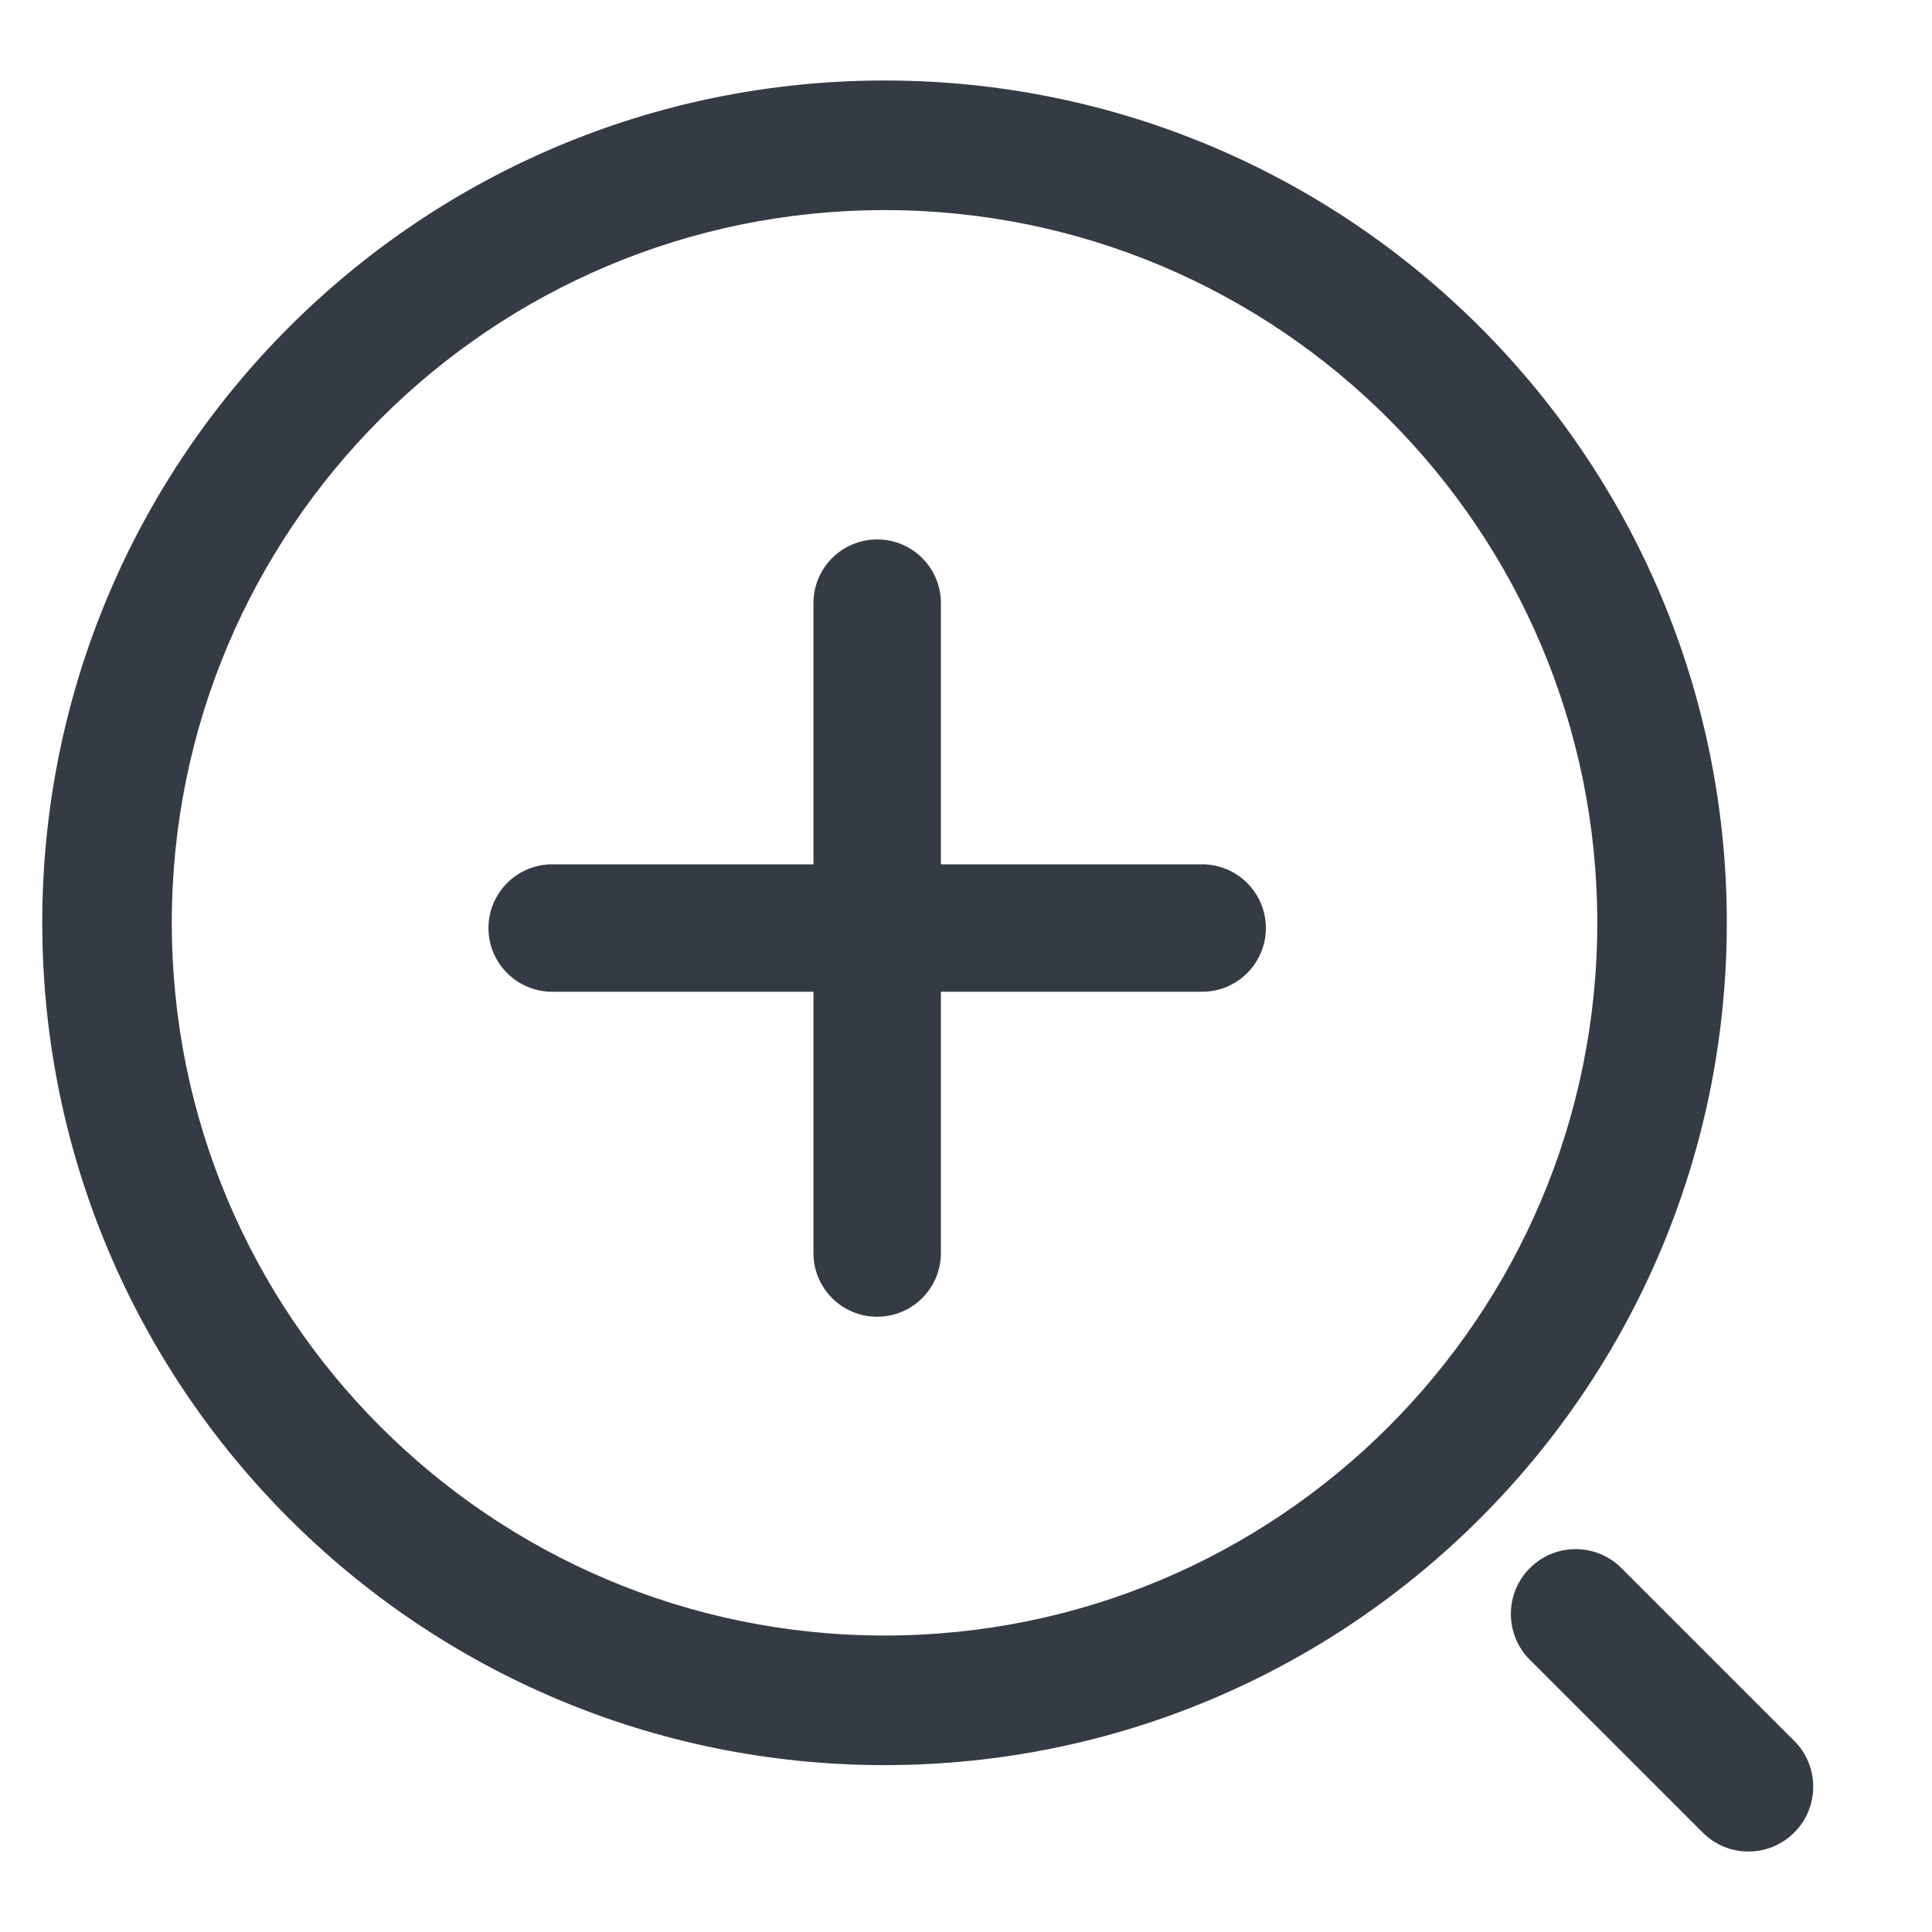
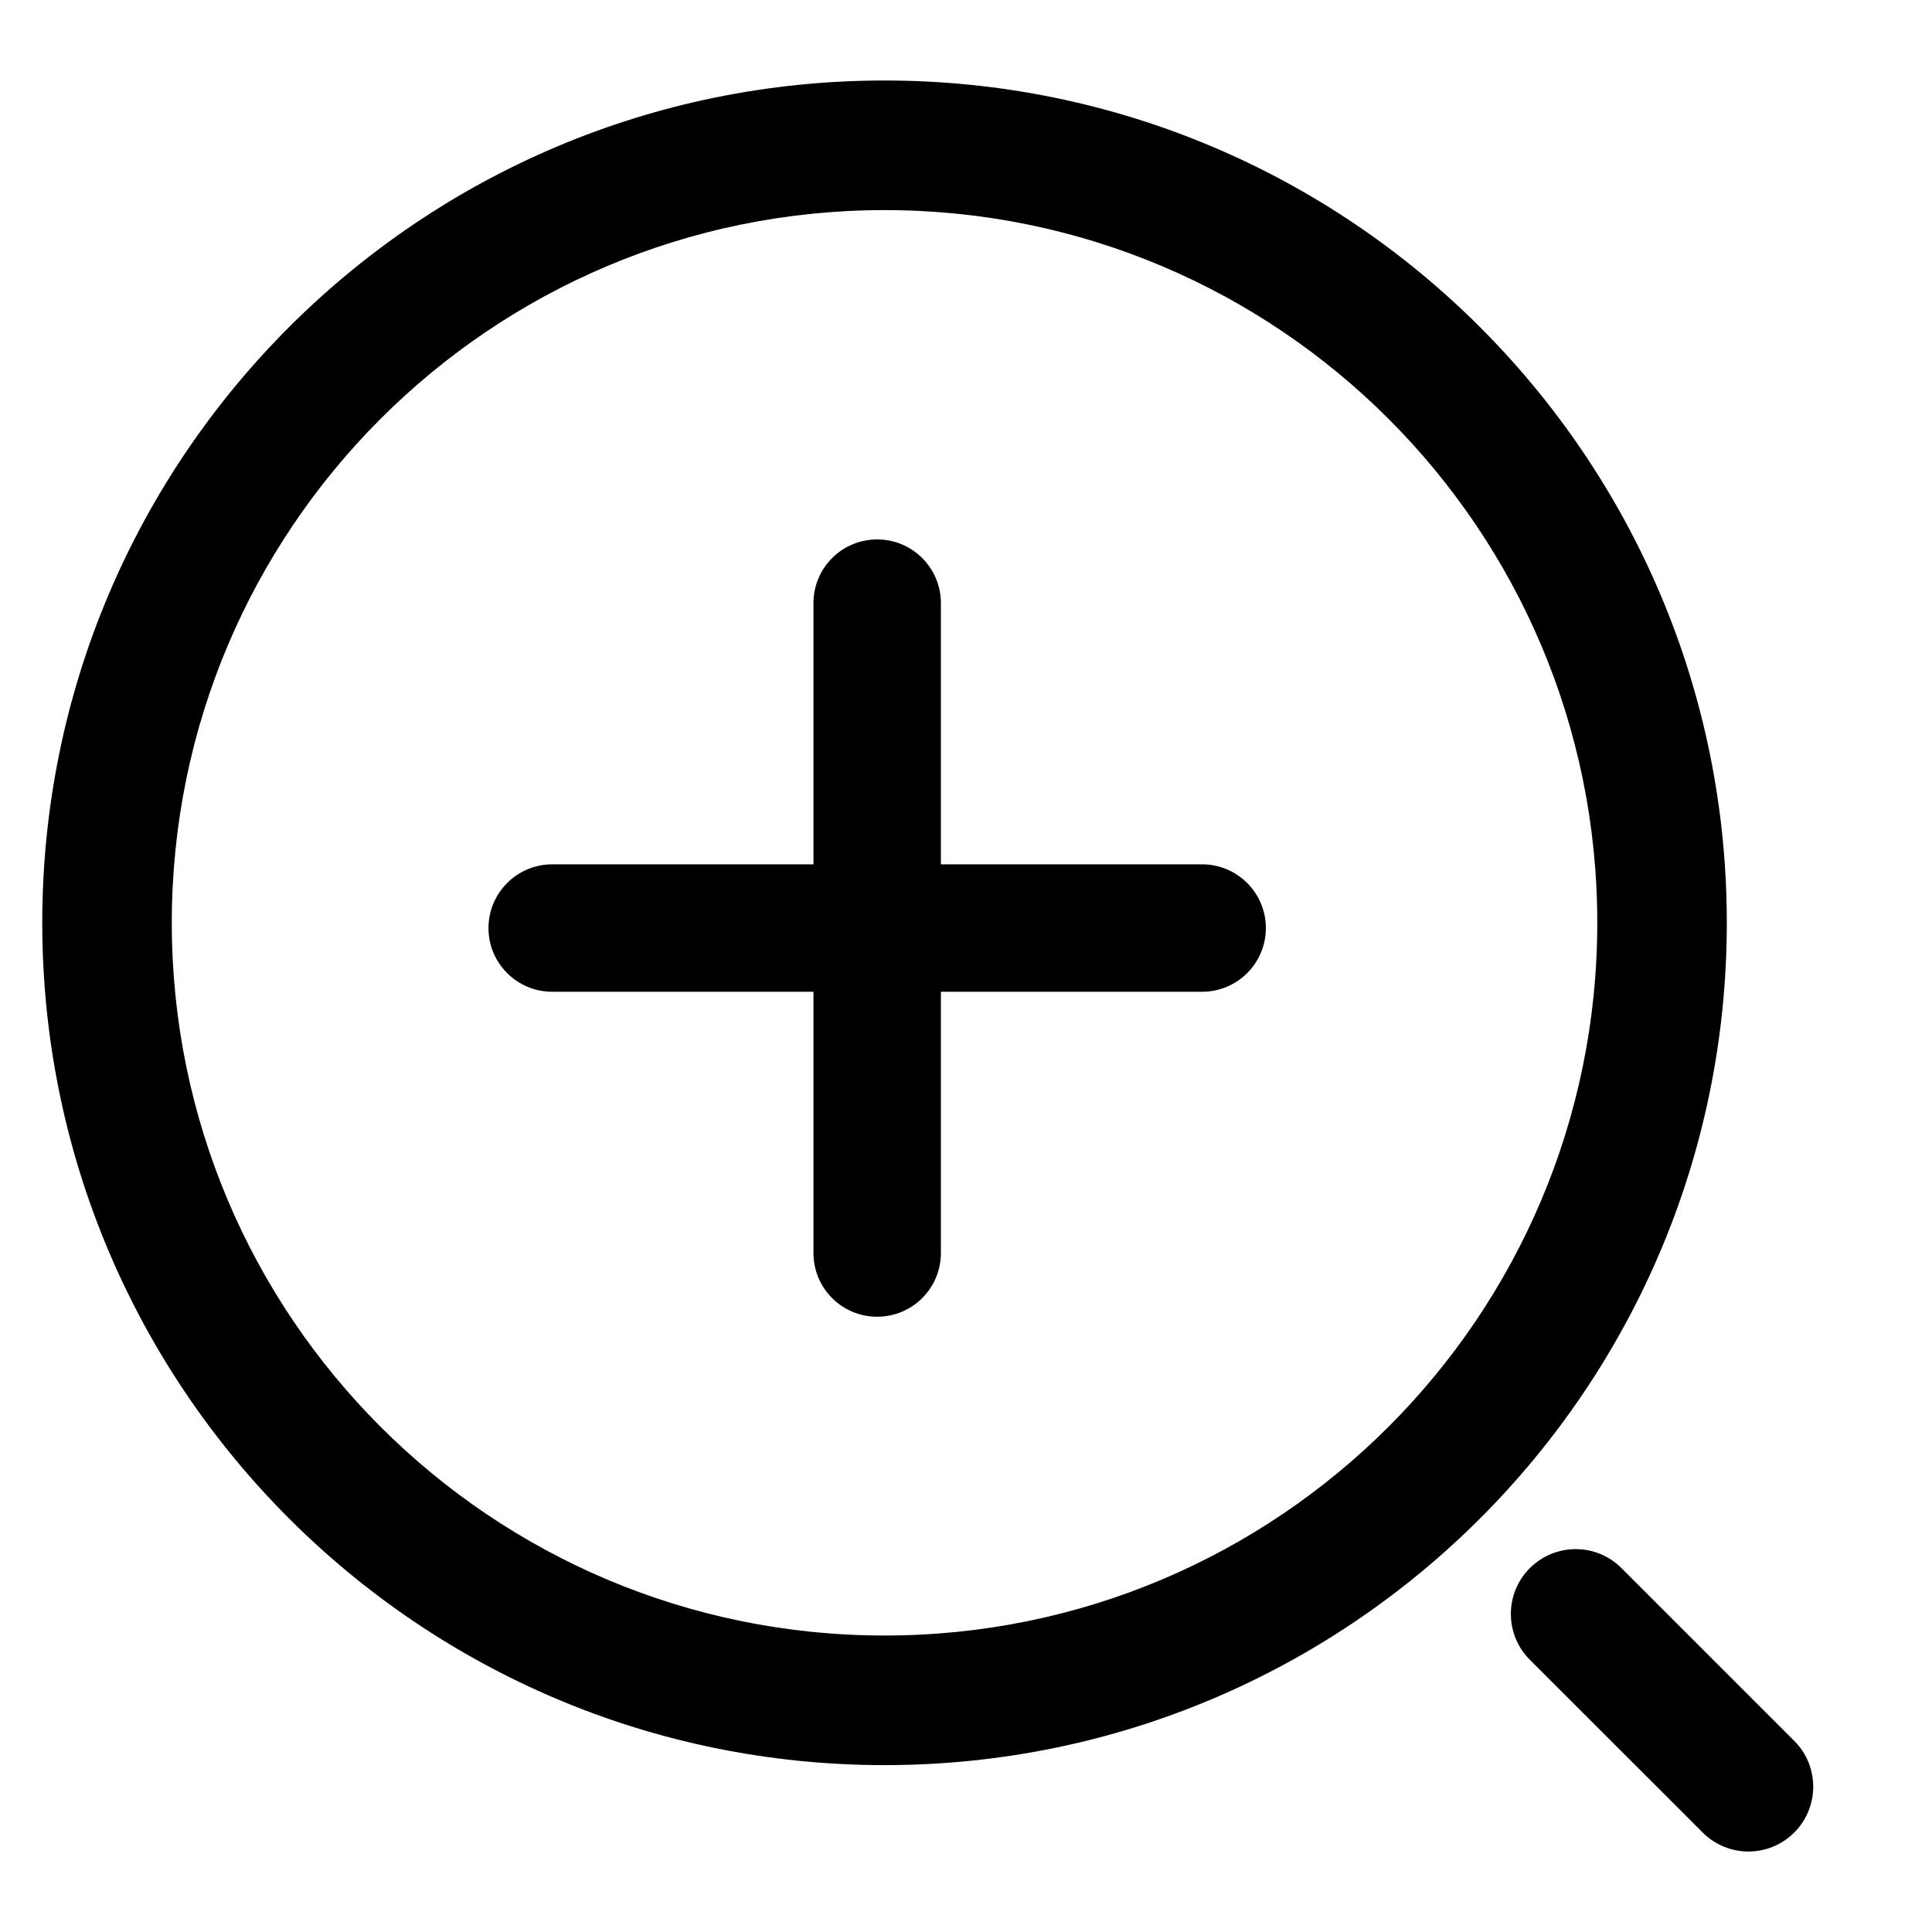
<svg xmlns="http://www.w3.org/2000/svg" width="24" height="24" viewBox="0 0 24 24" fill="none">
-   <path fill-rule="evenodd" clip-rule="evenodd" d="M2.134 11.463C2.134 6.574 6.098 2.61 10.988 2.61C15.878 2.61 19.842 6.574 19.842 11.463C19.842 16.353 15.878 20.317 10.988 20.317C6.098 20.317 2.134 16.353 2.134 11.463ZM10.988 1C5.209 1 0.525 5.685 0.525 11.463C0.525 17.242 5.209 21.927 10.988 21.927C16.767 21.927 21.451 17.242 21.451 11.463C21.451 5.685 16.767 1 10.988 1ZM20.143 19.48C19.828 19.165 19.319 19.165 19.004 19.48C18.69 19.794 18.69 20.304 19.004 20.618L21.151 22.764C21.465 23.079 21.975 23.079 22.289 22.764C22.603 22.45 22.603 21.94 22.289 21.626L20.143 19.48Z" fill="#353B45" />
-   <path d="M14.933 10.737H11.688V7.492C11.688 7.055 11.334 6.701 10.897 6.701C10.459 6.701 10.105 7.055 10.105 7.492V10.737H6.86C6.423 10.737 6.068 11.092 6.068 11.529C6.068 11.966 6.423 12.32 6.86 12.32H10.105V15.566C10.105 16.003 10.459 16.357 10.896 16.357C11.334 16.357 11.688 16.003 11.688 15.566V12.32H14.933C15.37 12.32 15.725 11.966 15.725 11.529C15.725 11.092 15.37 10.737 14.933 10.737Z" fill="#353B45" />
+   <path fill-rule="evenodd" clip-rule="evenodd" d="M2.134 11.463C2.134 6.574 6.098 2.61 10.988 2.61C15.878 2.61 19.842 6.574 19.842 11.463C19.842 16.353 15.878 20.317 10.988 20.317C6.098 20.317 2.134 16.353 2.134 11.463ZM10.988 1C5.209 1 0.525 5.685 0.525 11.463C0.525 17.242 5.209 21.927 10.988 21.927C16.767 21.927 21.451 17.242 21.451 11.463C21.451 5.685 16.767 1 10.988 1ZM20.143 19.48C19.828 19.165 19.319 19.165 19.004 19.48C18.69 19.794 18.69 20.304 19.004 20.618L21.151 22.764C21.465 23.079 21.975 23.079 22.289 22.764C22.603 22.45 22.603 21.94 22.289 21.626L20.143 19.48Z" fill="currentColor" />
+   <path d="M14.933 10.737H11.688V7.492C11.688 7.055 11.334 6.701 10.897 6.701C10.459 6.701 10.105 7.055 10.105 7.492V10.737H6.86C6.423 10.737 6.068 11.092 6.068 11.529C6.068 11.966 6.423 12.32 6.86 12.32H10.105V15.566C10.105 16.003 10.459 16.357 10.896 16.357C11.334 16.357 11.688 16.003 11.688 15.566V12.32H14.933C15.37 12.32 15.725 11.966 15.725 11.529C15.725 11.092 15.37 10.737 14.933 10.737Z" fill="currentColor" />
</svg>
